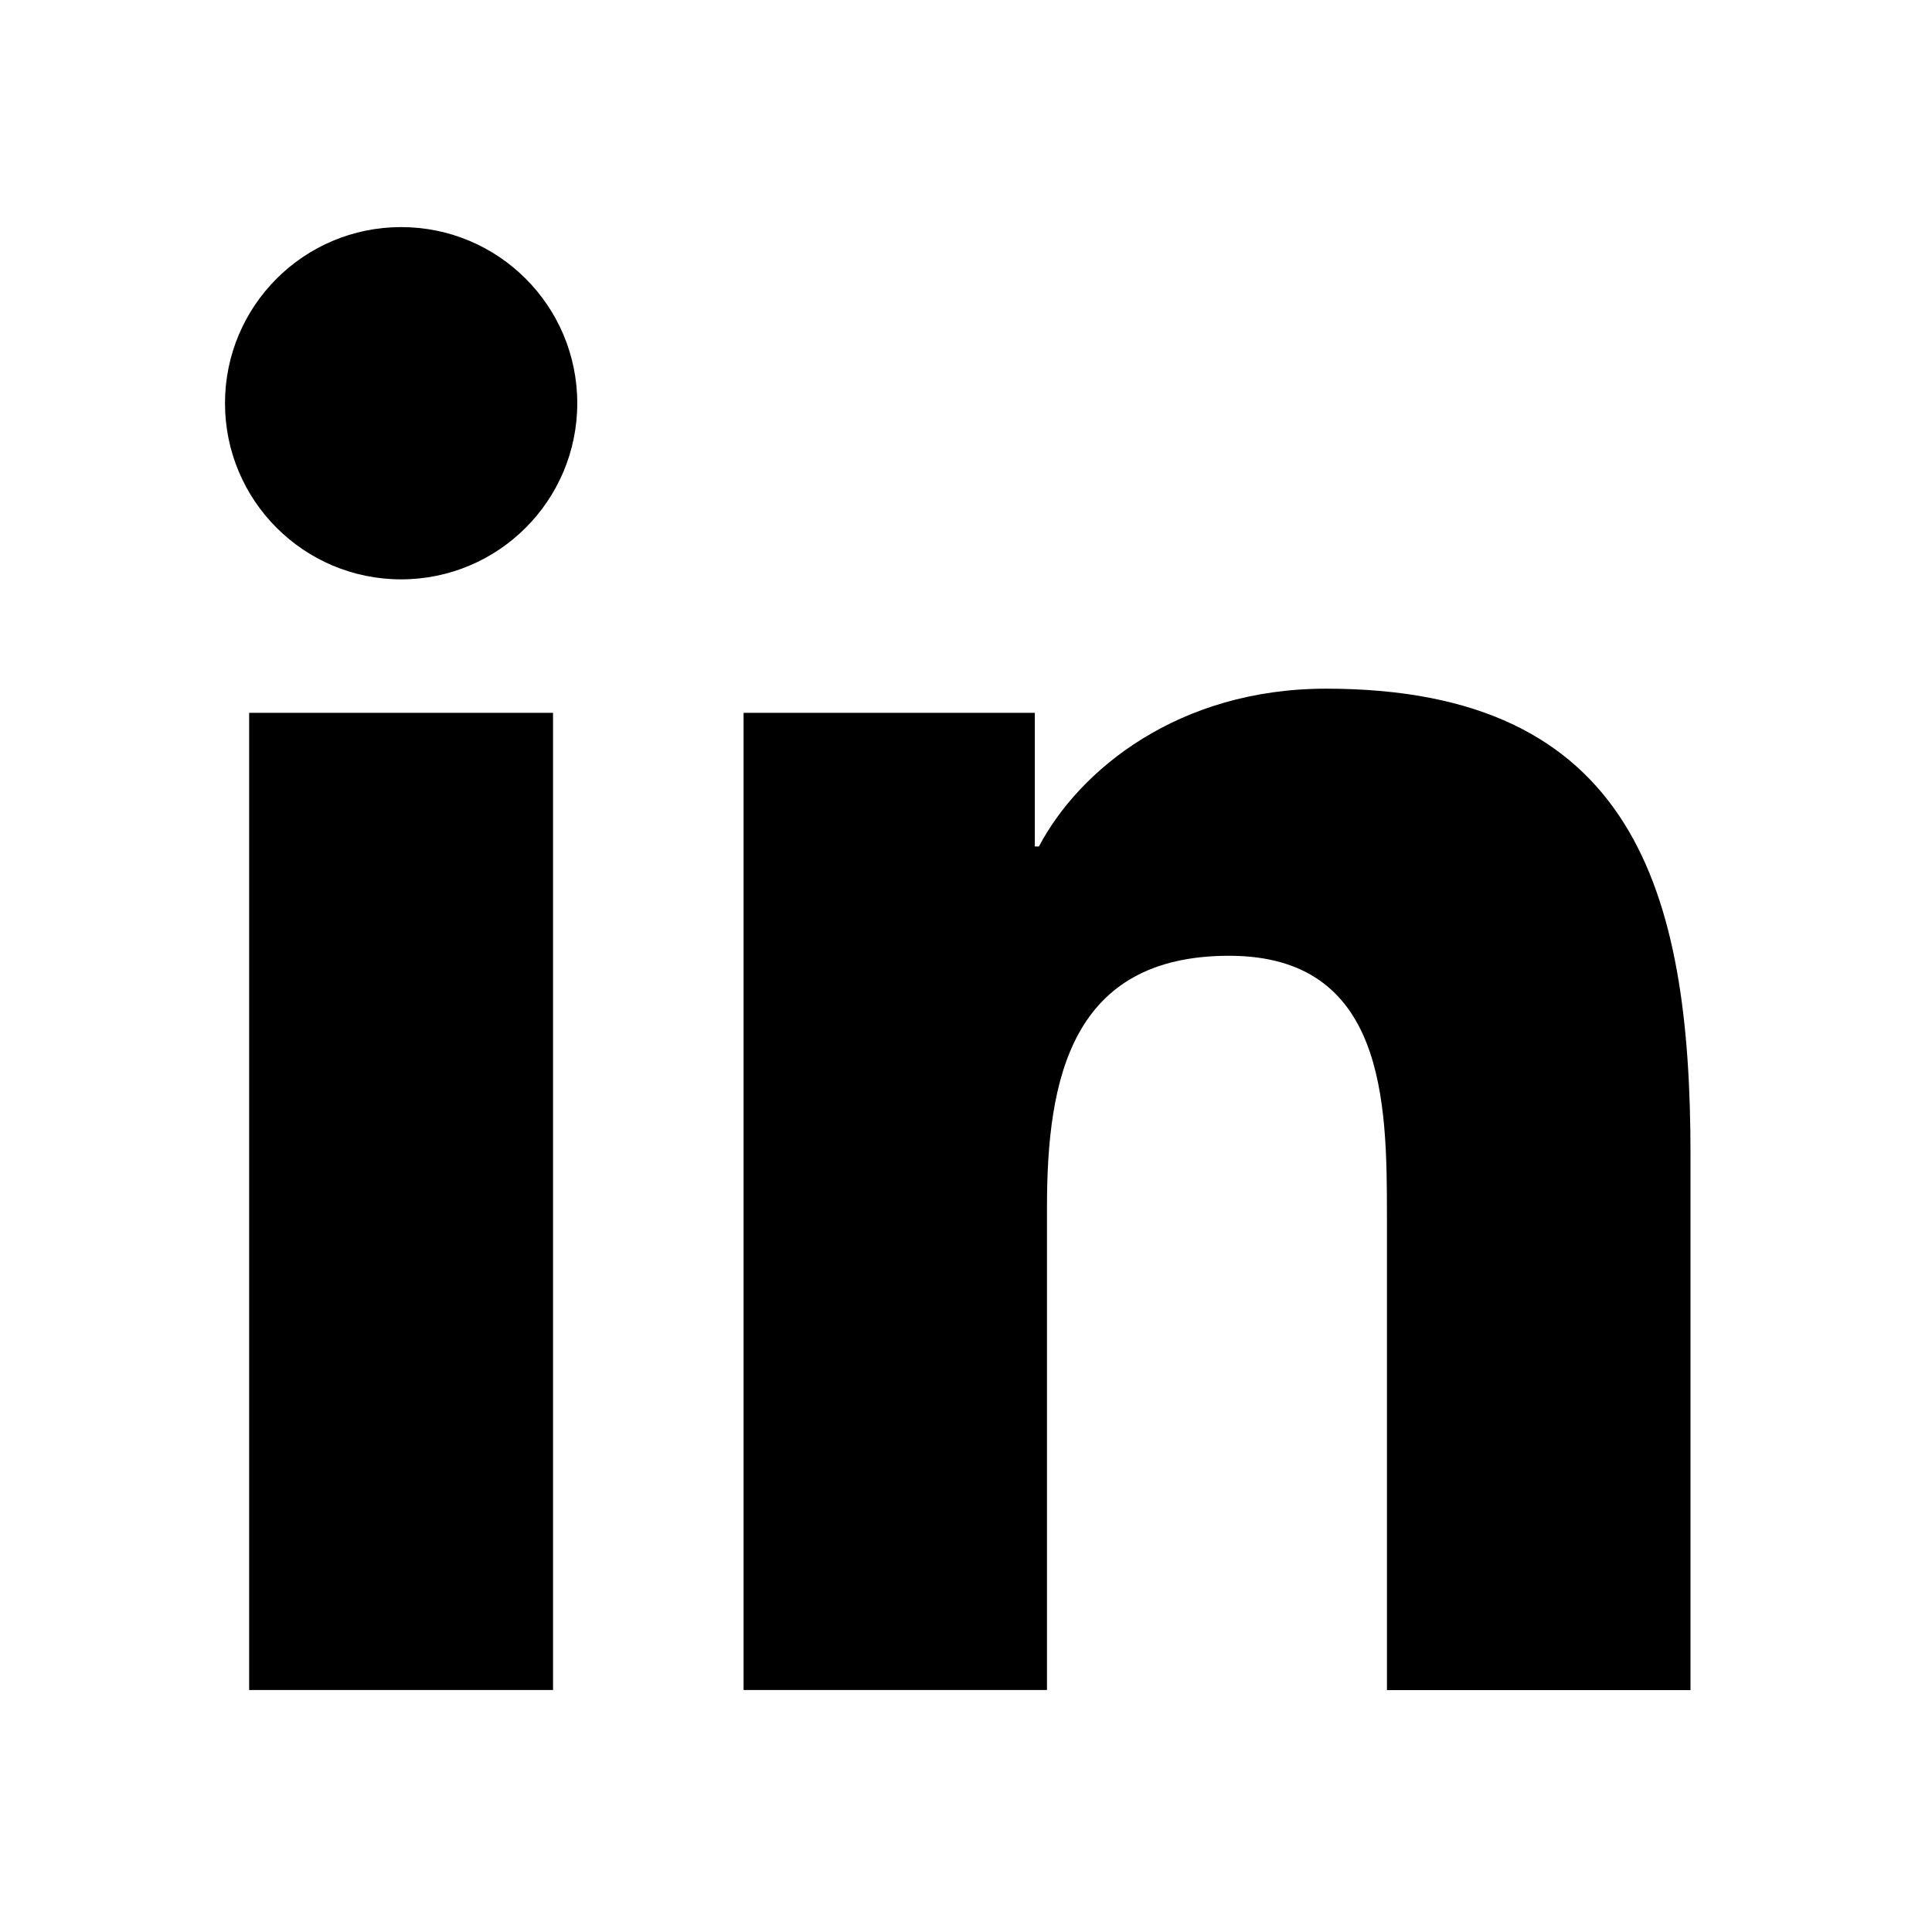
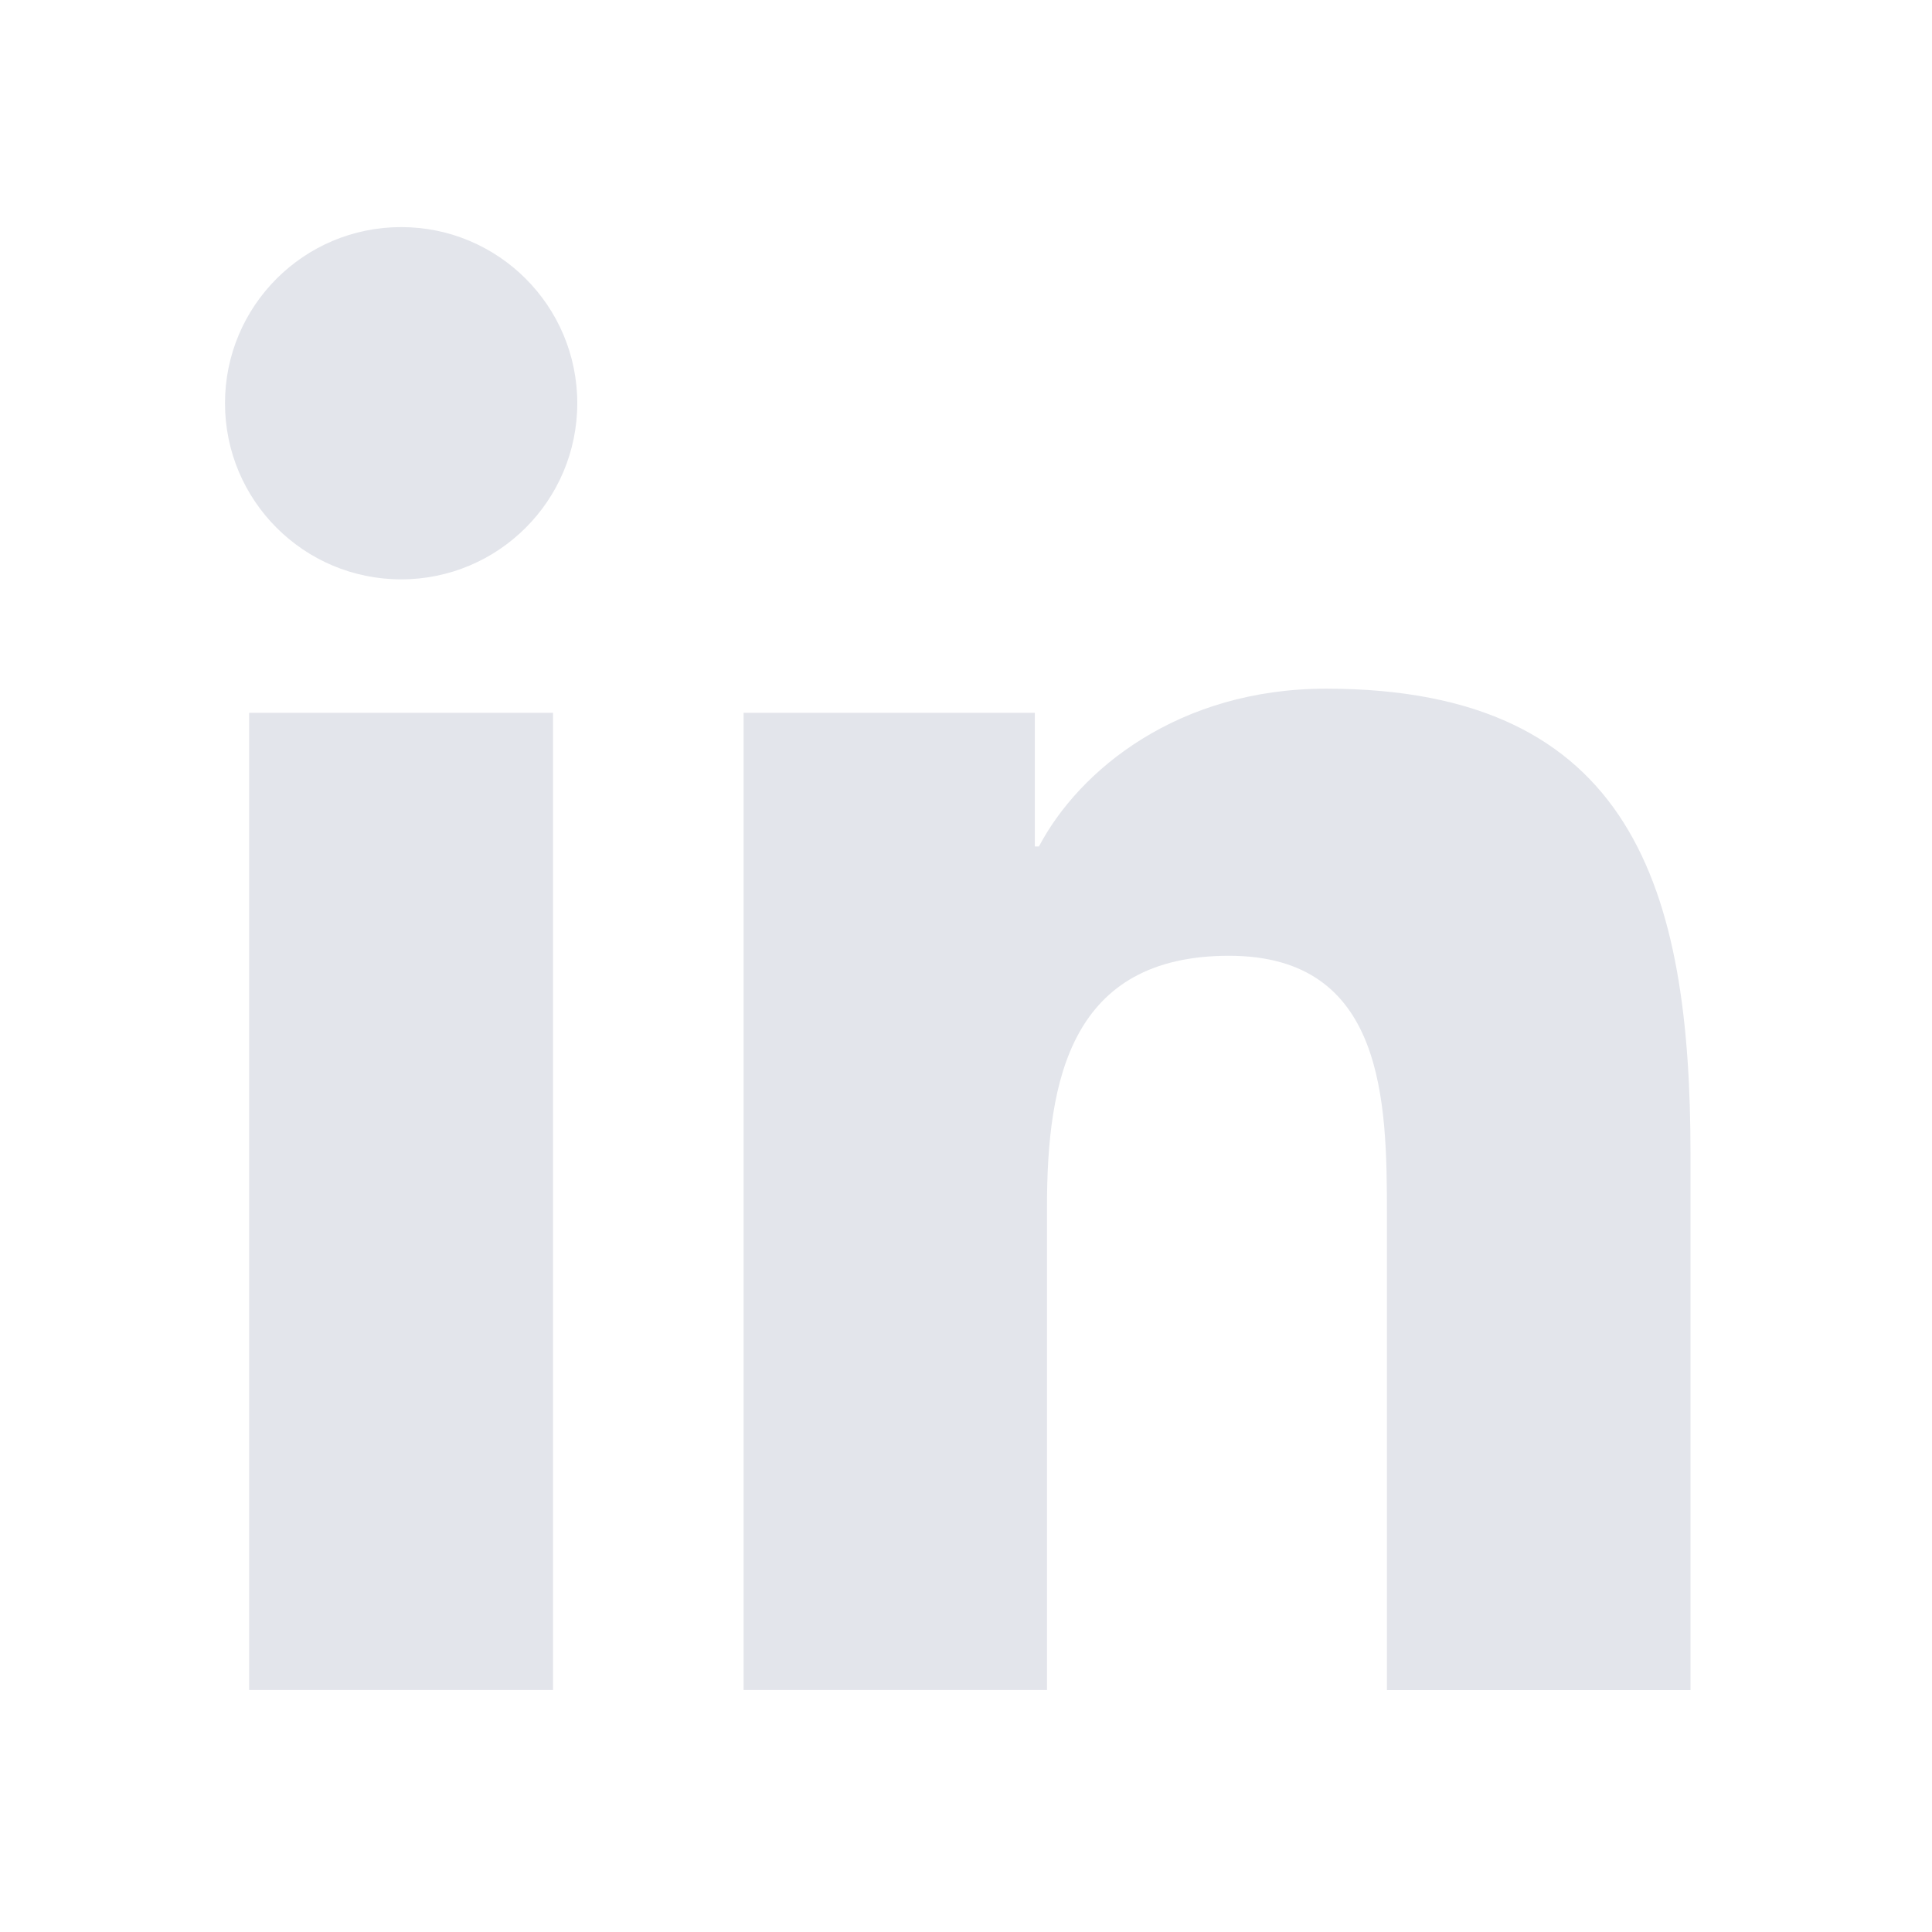
<svg xmlns="http://www.w3.org/2000/svg" aria-hidden="true" role="img" class="iconify iconify--bx" width="32" height="32" preserveAspectRatio="xMidYMid meet" viewBox="0 0 24 24">
-   <circle cx="4.983" cy="5.009" r="2.188" fill="currentColor" />
-   <path d="M9.237 8.855v12.139h3.769v-6.003c0-1.584.298-3.118 2.262-3.118c1.937 0 1.961 1.811 1.961 3.218v5.904H21v-6.657c0-3.27-.704-5.783-4.526-5.783c-1.835 0-3.065 1.007-3.568 1.96h-.051v-1.66H9.237zm-6.142 0H6.87v12.139H3.095z" fill="currentColor" />
+   <circle cx="4.983" cy="5.009" r="2.188" fill="#E3E5EB" />
+   <path d="M9.237 8.855v12.139h3.769v-6.003c0-1.584.298-3.118 2.262-3.118c1.937 0 1.961 1.811 1.961 3.218v5.904H21v-6.657c0-3.27-.704-5.783-4.526-5.783c-1.835 0-3.065 1.007-3.568 1.96h-.051v-1.66H9.237zm-6.142 0H6.87v12.139H3.095z" fill="#E3E5EB" />
</svg>
